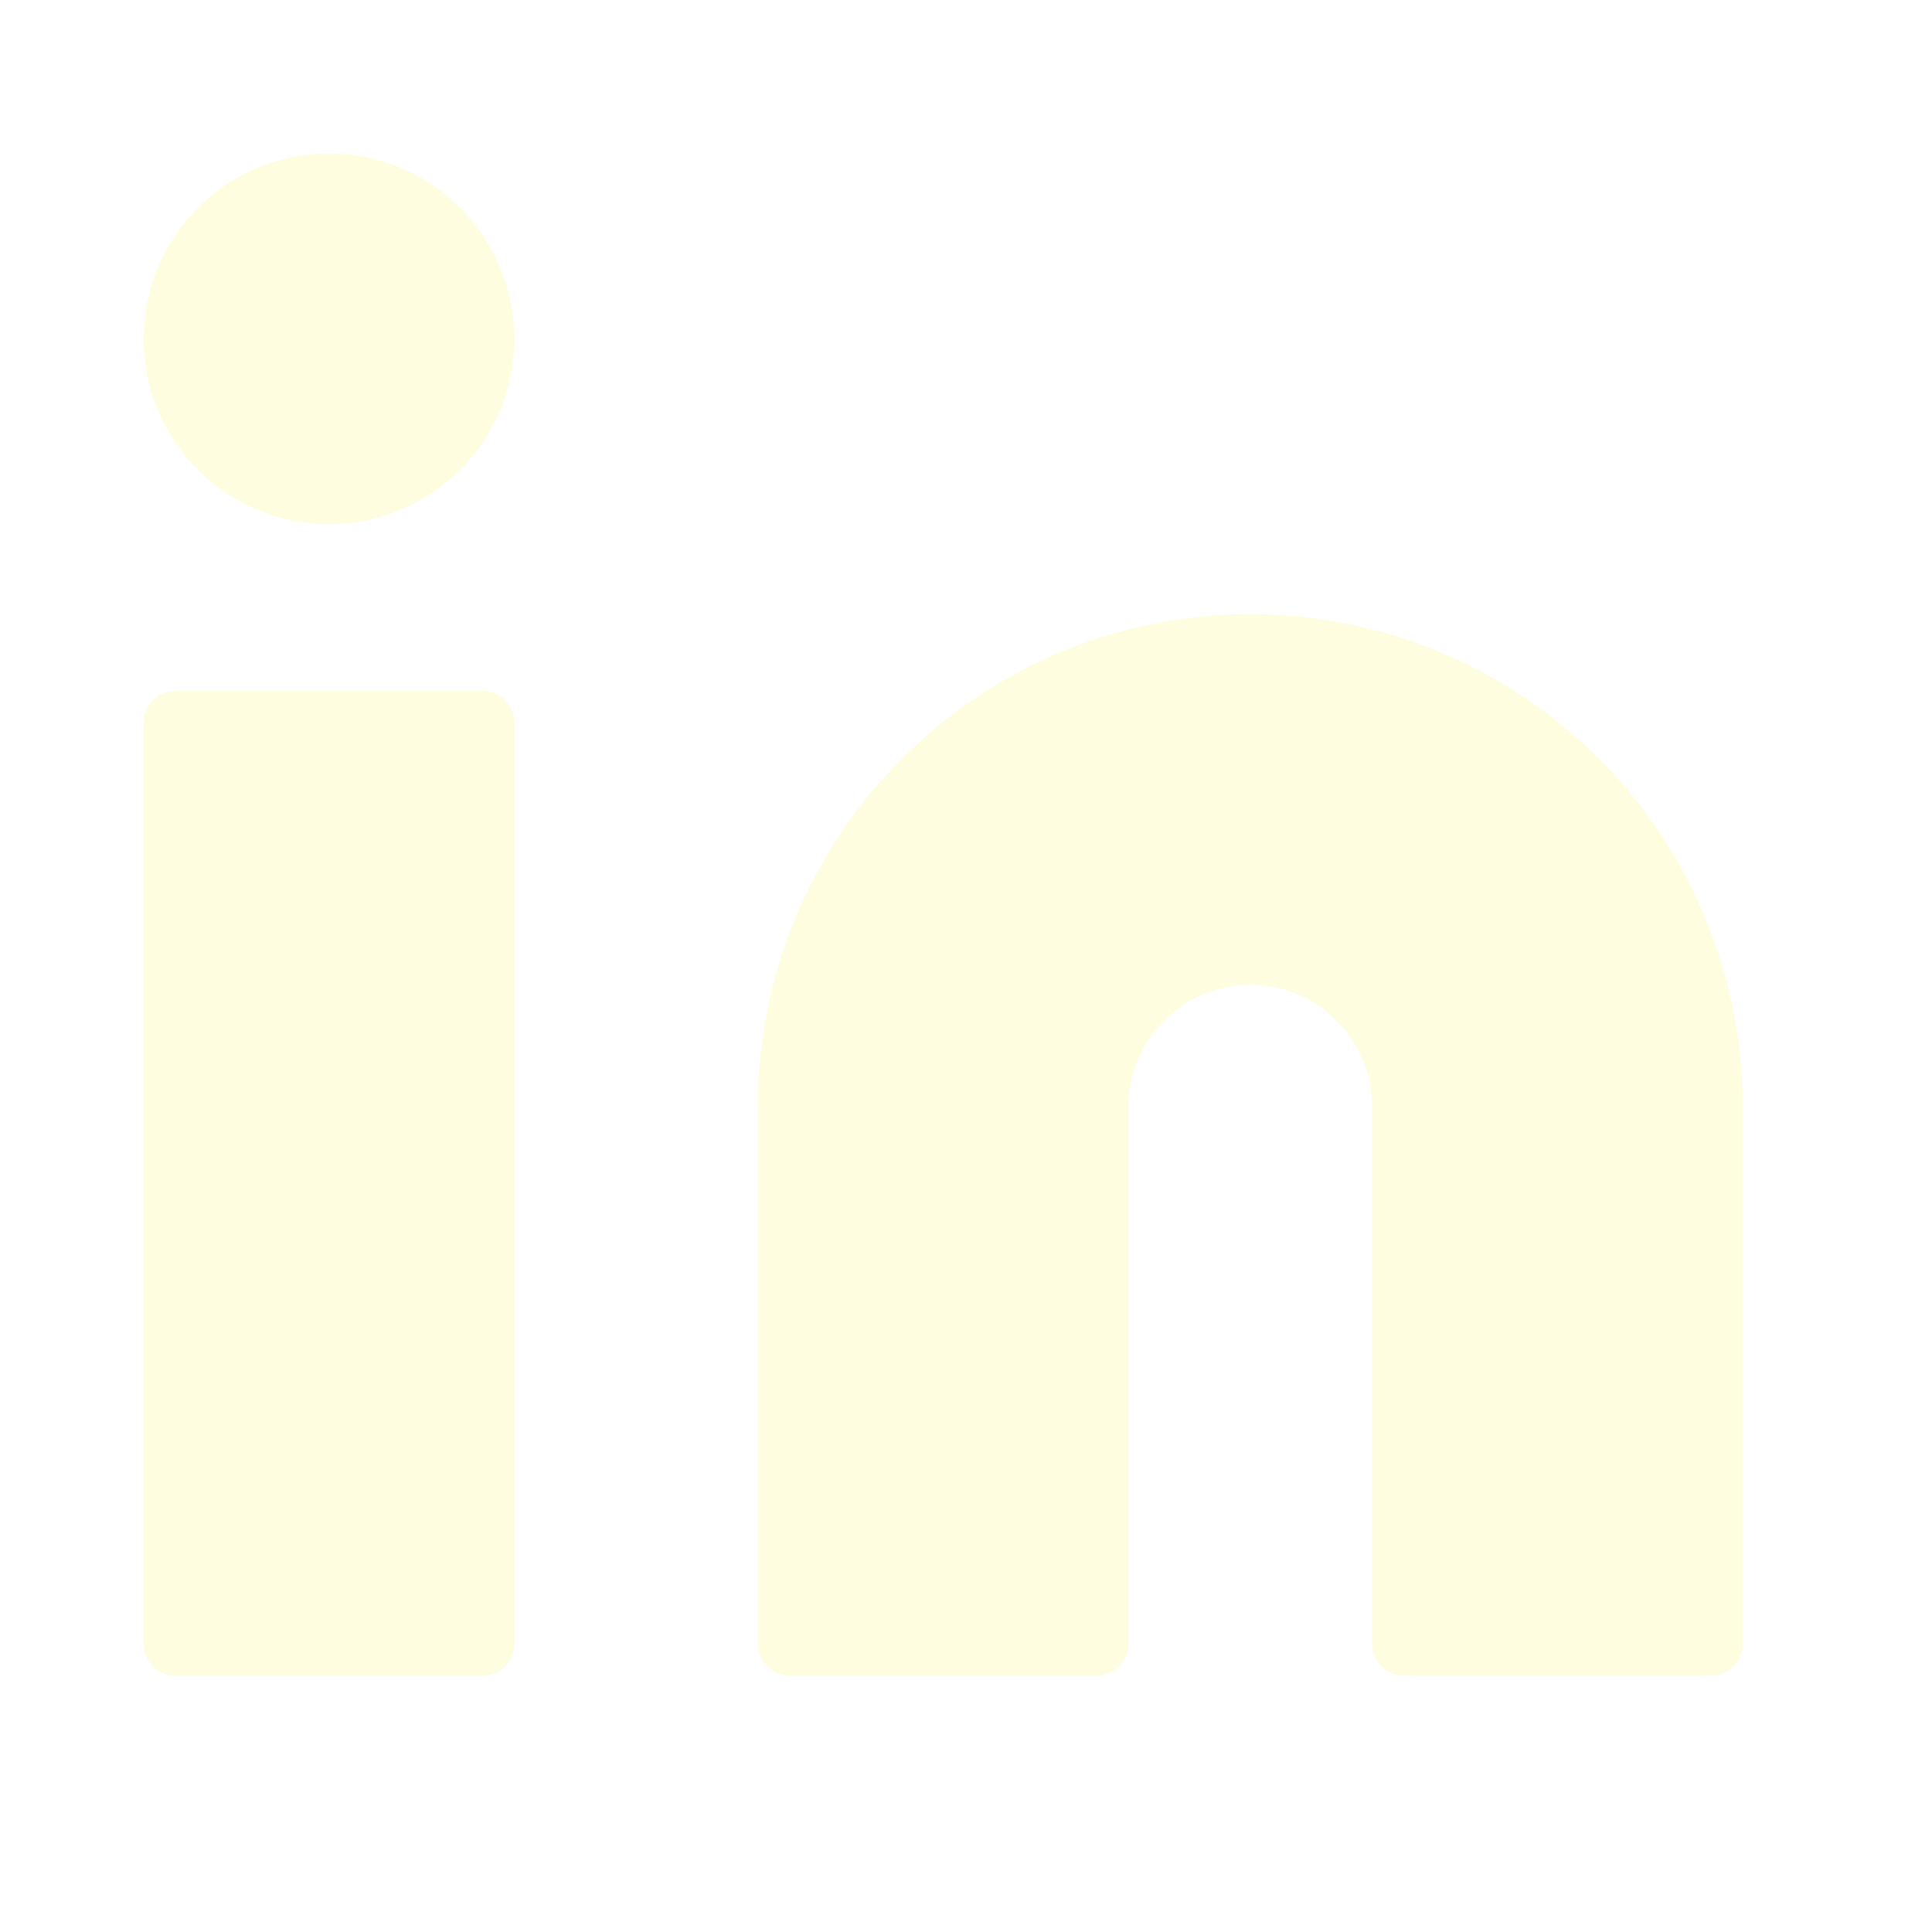
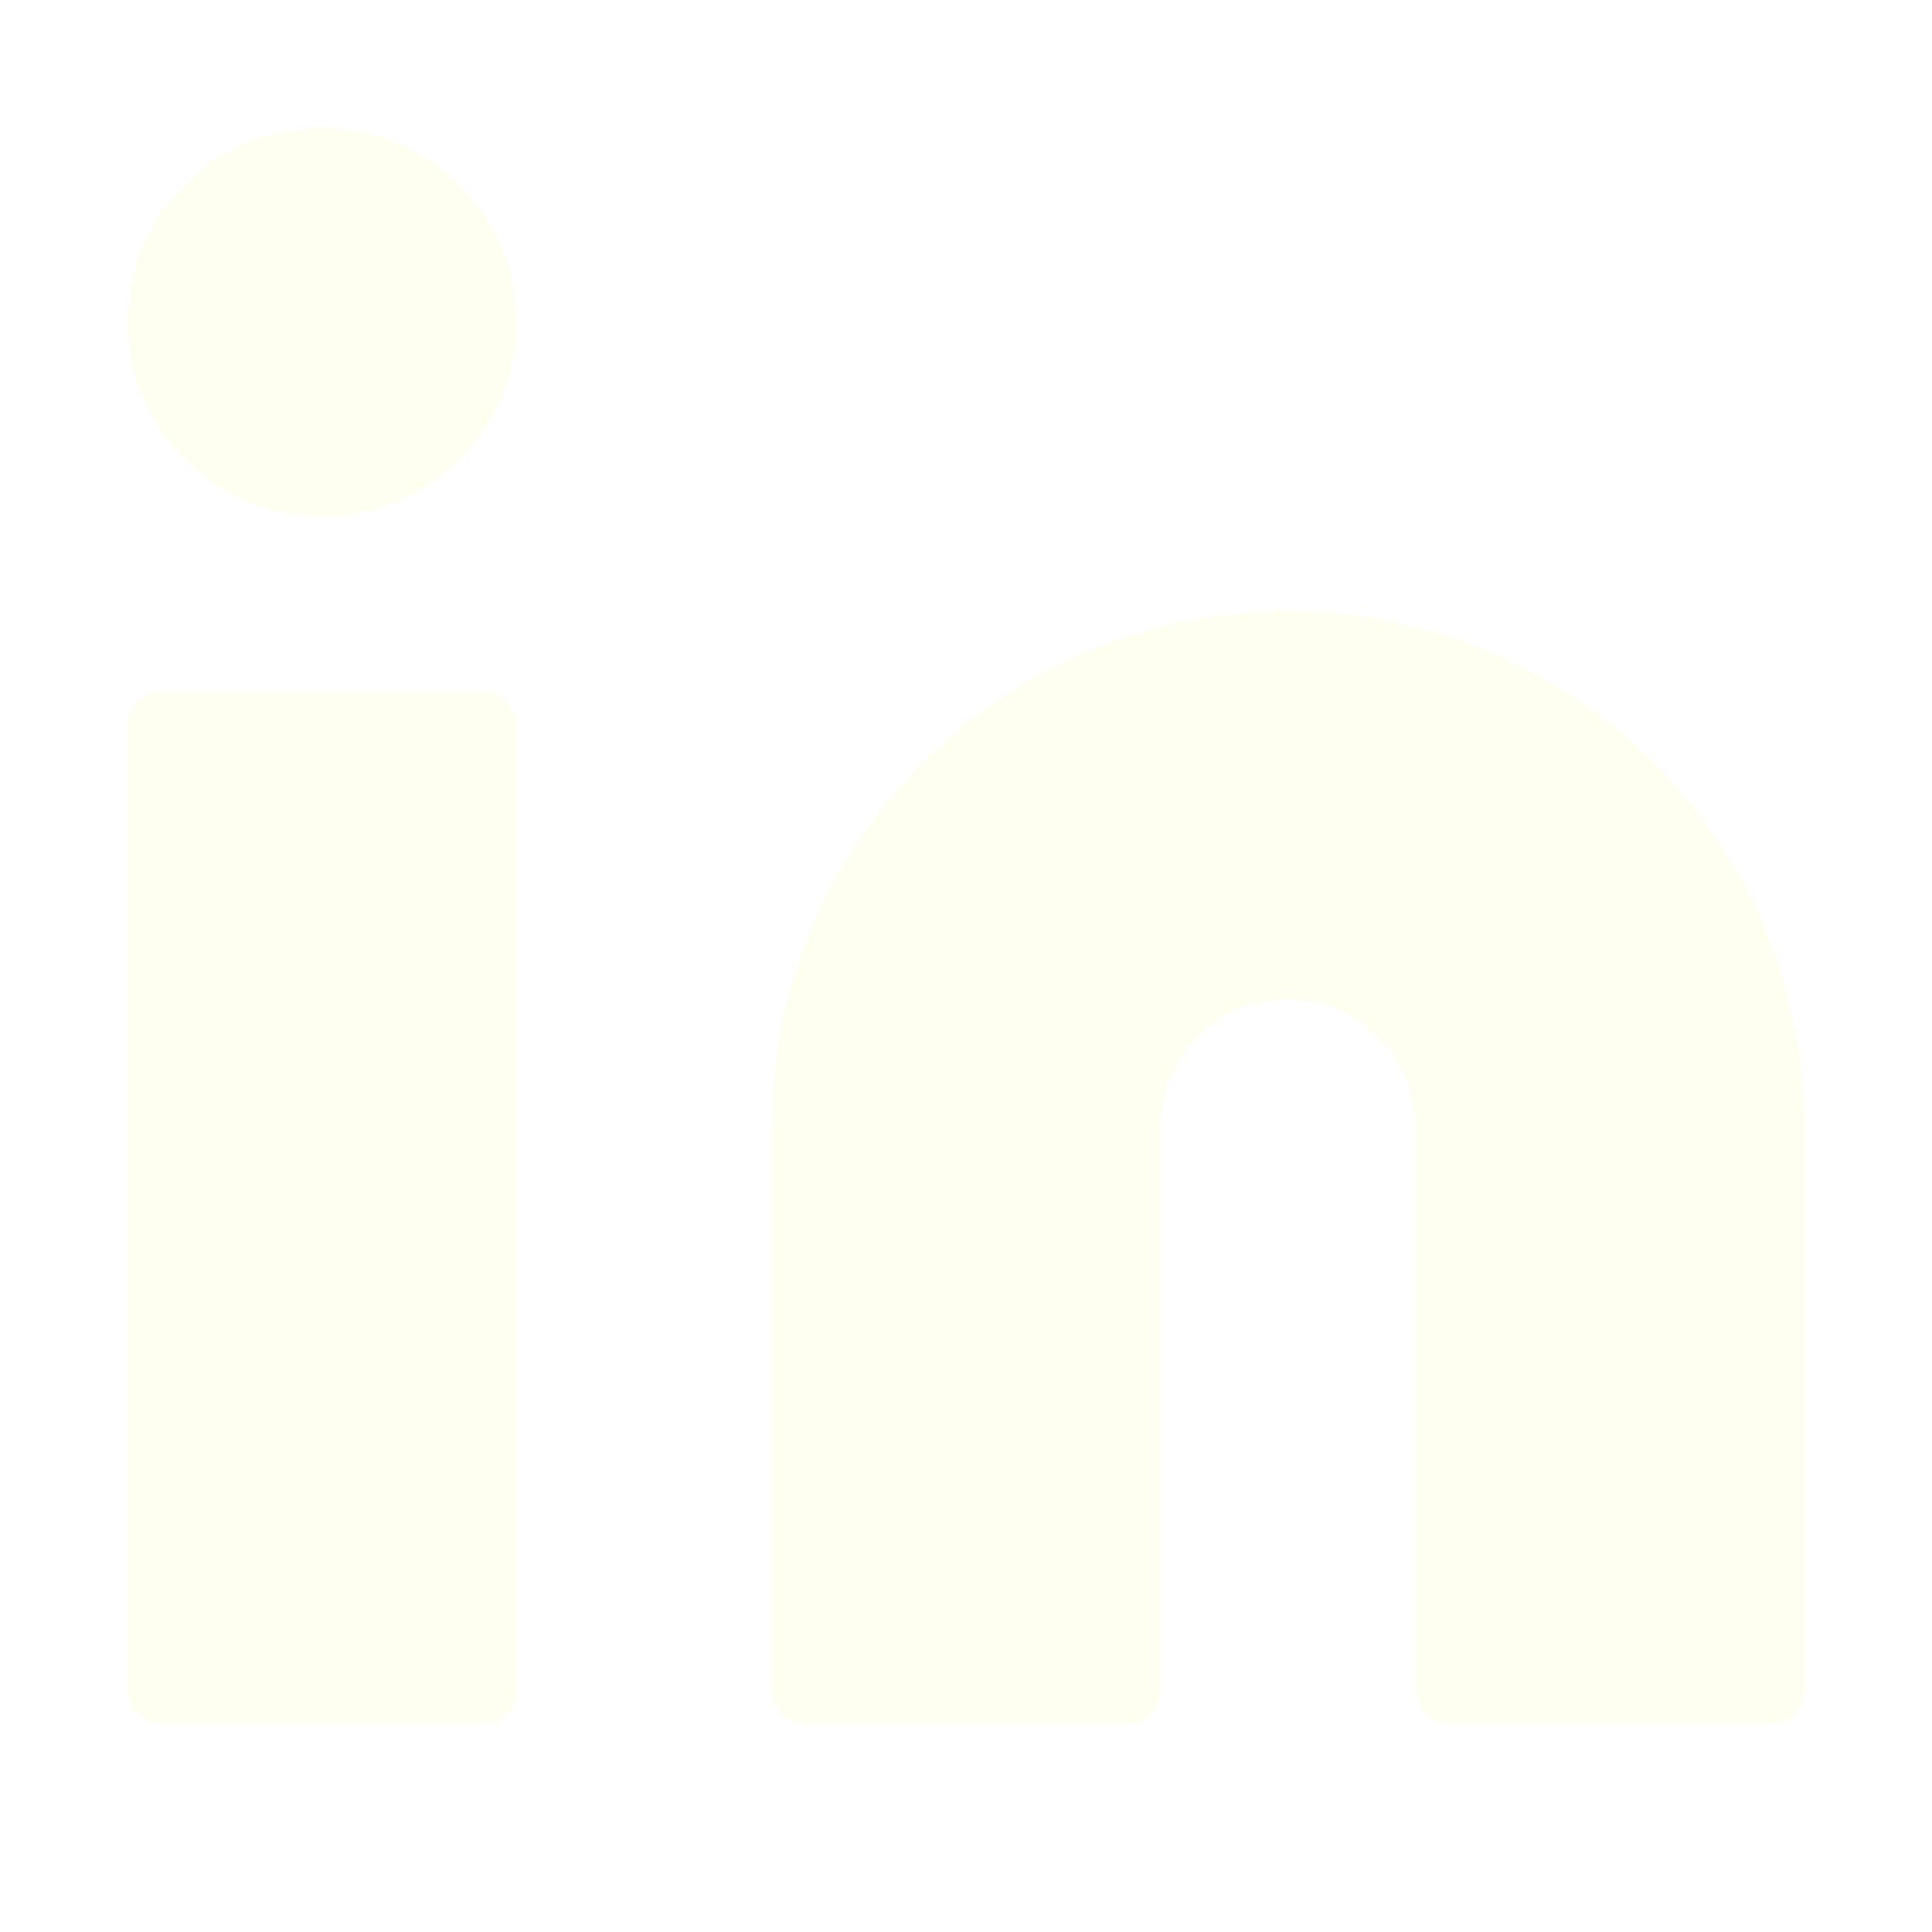
- <svg xmlns="http://www.w3.org/2000/svg" width="21" height="21" viewBox="0 0 21 21" fill="none">
-   <path d="M13.59 7.021C14.918 7.021 16.192 7.548 17.131 8.487C18.07 9.426 18.597 10.7 18.597 12.028V17.869H15.259V12.028C15.259 11.585 15.083 11.161 14.77 10.848C14.457 10.534 14.033 10.359 13.59 10.359C13.148 10.359 12.723 10.534 12.41 10.848C12.097 11.161 11.921 11.585 11.921 12.028V17.869H8.583V12.028C8.583 10.7 9.111 9.426 10.05 8.487C10.989 7.548 12.262 7.021 13.59 7.021Z" fill="#FEFDE0" stroke="#FEFDE0" stroke-width="0.691" stroke-linecap="round" stroke-linejoin="round" />
-   <path d="M5.245 7.855H1.907V17.869H5.245V7.855Z" fill="#FEFDE0" stroke="#FEFDE0" stroke-width="0.691" stroke-linecap="round" stroke-linejoin="round" />
-   <path d="M3.576 5.352C4.498 5.352 5.245 4.605 5.245 3.683C5.245 2.761 4.498 2.014 3.576 2.014C2.654 2.014 1.907 2.761 1.907 3.683C1.907 4.605 2.654 5.352 3.576 5.352Z" fill="#FEFDE0" stroke="#FEFDE0" stroke-width="0.691" stroke-linecap="round" stroke-linejoin="round" />
+ <svg xmlns="http://www.w3.org/2000/svg" width="29" height="29" viewBox="0 0 29 29" fill="none">
+   <path d="M19.333 9.666C21.256 9.666 23.1 10.43 24.46 11.79C25.819 13.15 26.583 14.994 26.583 16.916V25.375H21.75V16.916C21.75 16.276 21.495 15.661 21.042 15.208C20.589 14.754 19.974 14.5 19.333 14.5C18.692 14.5 18.078 14.754 17.624 15.208C17.171 15.661 16.917 16.276 16.917 16.916V25.375H12.083V16.916C12.083 14.994 12.847 13.15 14.207 11.79C15.566 10.43 17.41 9.666 19.333 9.666Z" fill="#FFFFF1" stroke="#FFFFF1" stroke-linecap="round" stroke-linejoin="round" />
+   <path d="M7.25 10.875H2.417V25.375H7.25V10.875Z" fill="#FFFFF1" stroke="#FFFFF1" stroke-linecap="round" stroke-linejoin="round" />
+   <path d="M4.833 7.25C6.168 7.25 7.25 6.168 7.25 4.833C7.25 3.498 6.168 2.417 4.833 2.417C3.499 2.417 2.417 3.498 2.417 4.833C2.417 6.168 3.499 7.25 4.833 7.25Z" fill="#FFFFF1" stroke="#FFFFF1" stroke-linecap="round" stroke-linejoin="round" />
</svg>
